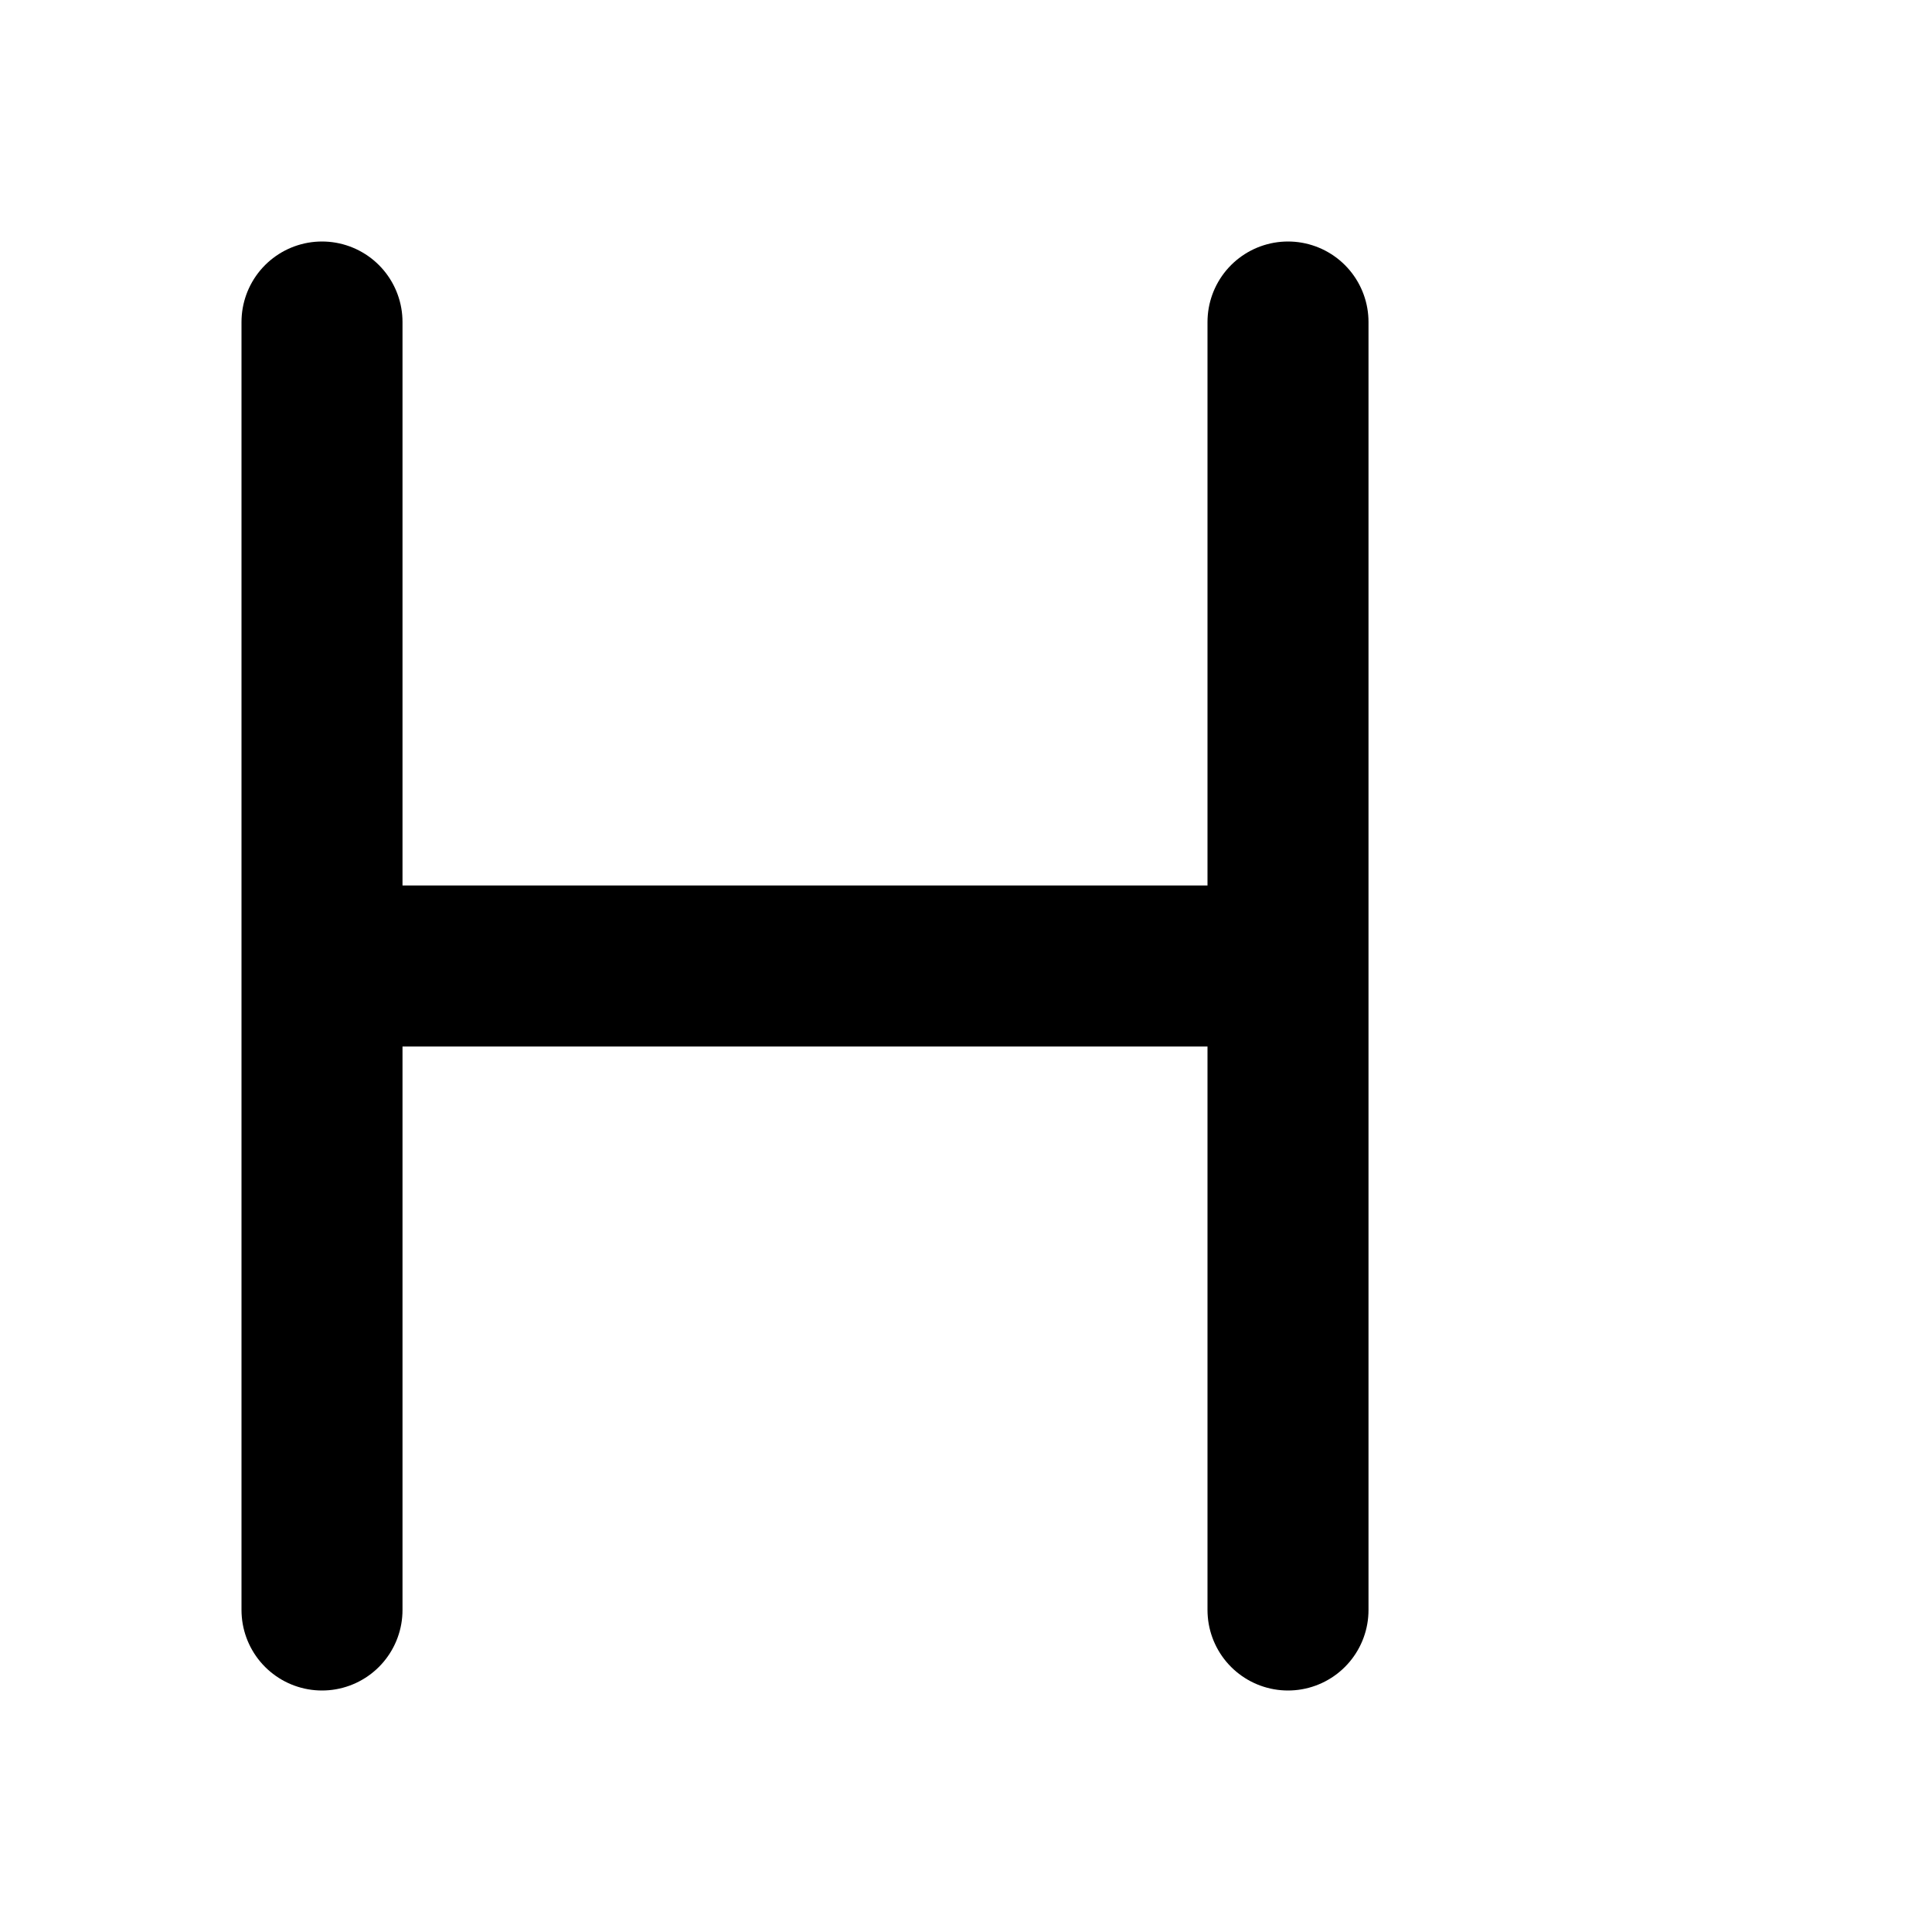
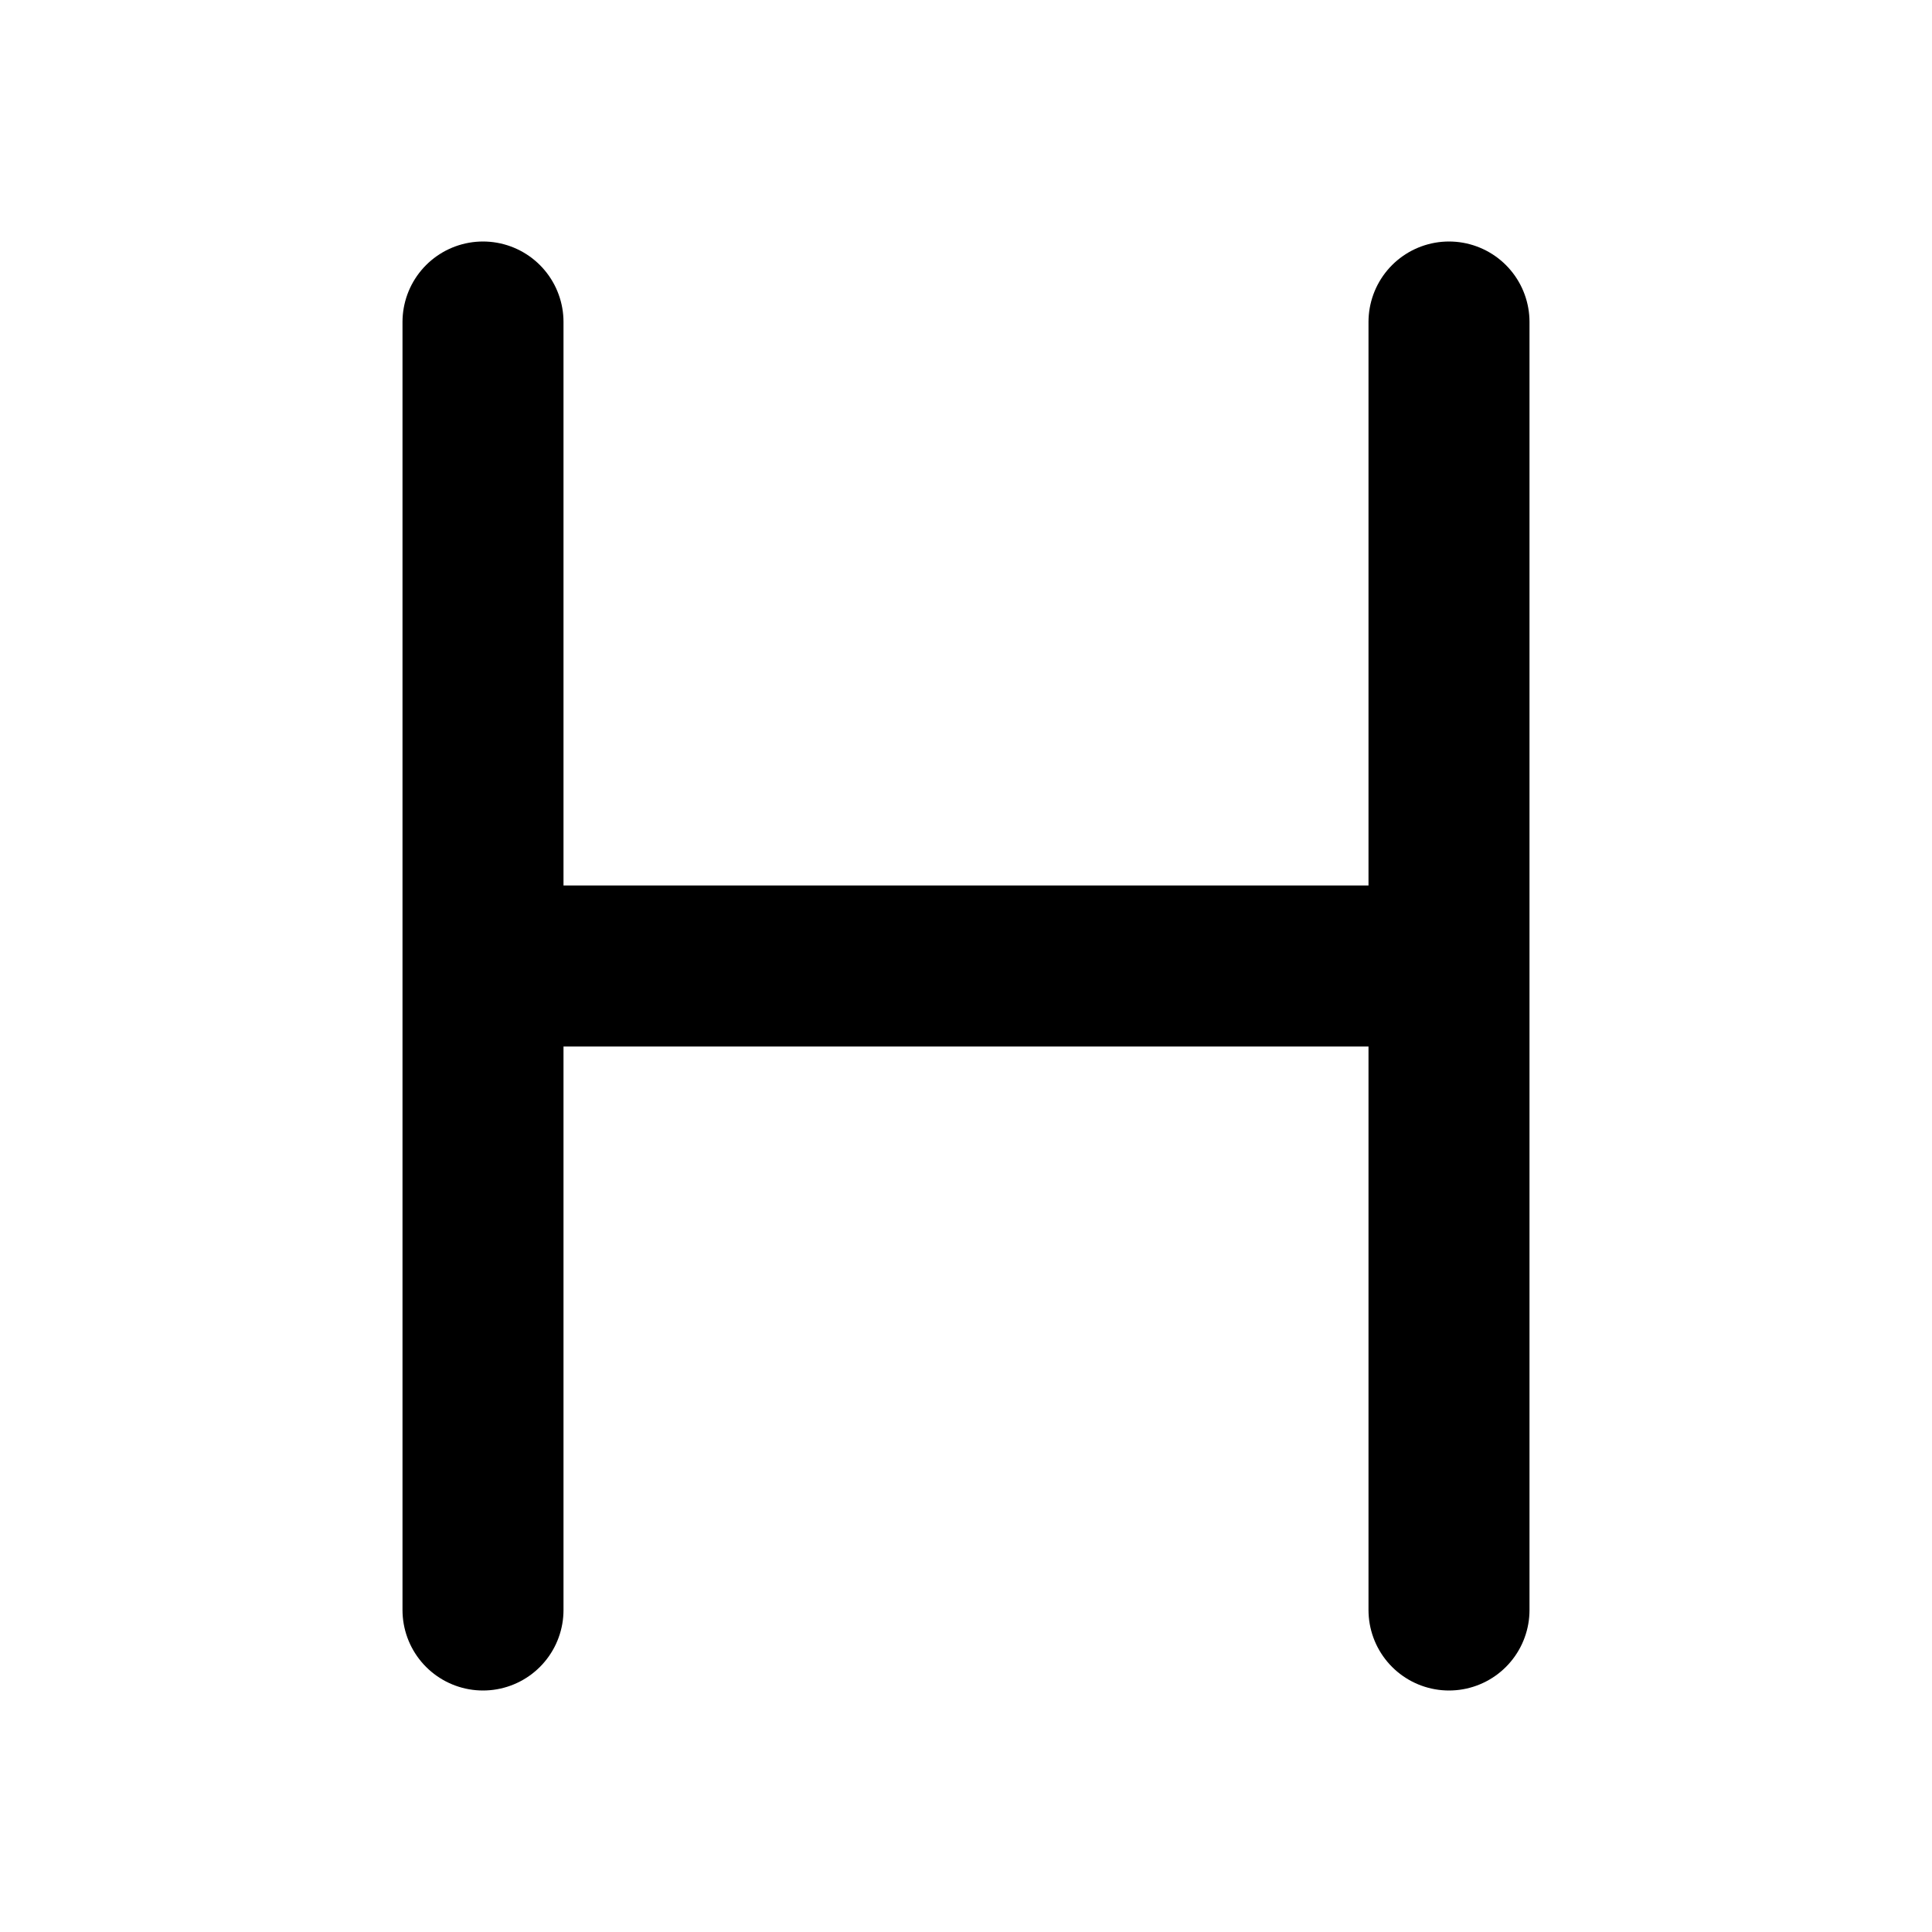
<svg xmlns="http://www.w3.org/2000/svg" width="24" height="24" viewBox="0 0 24 24" fill="none" stroke="currentColor" stroke-width="2" stroke-linecap="round" stroke-linejoin="round" role="img" aria-labelledby="heading-title">
-   <path d="M4 4v16M16 4v16M4 12h12" />
+   <path d="M6 4v16M18 4v16M6 12h12" />
</svg>
